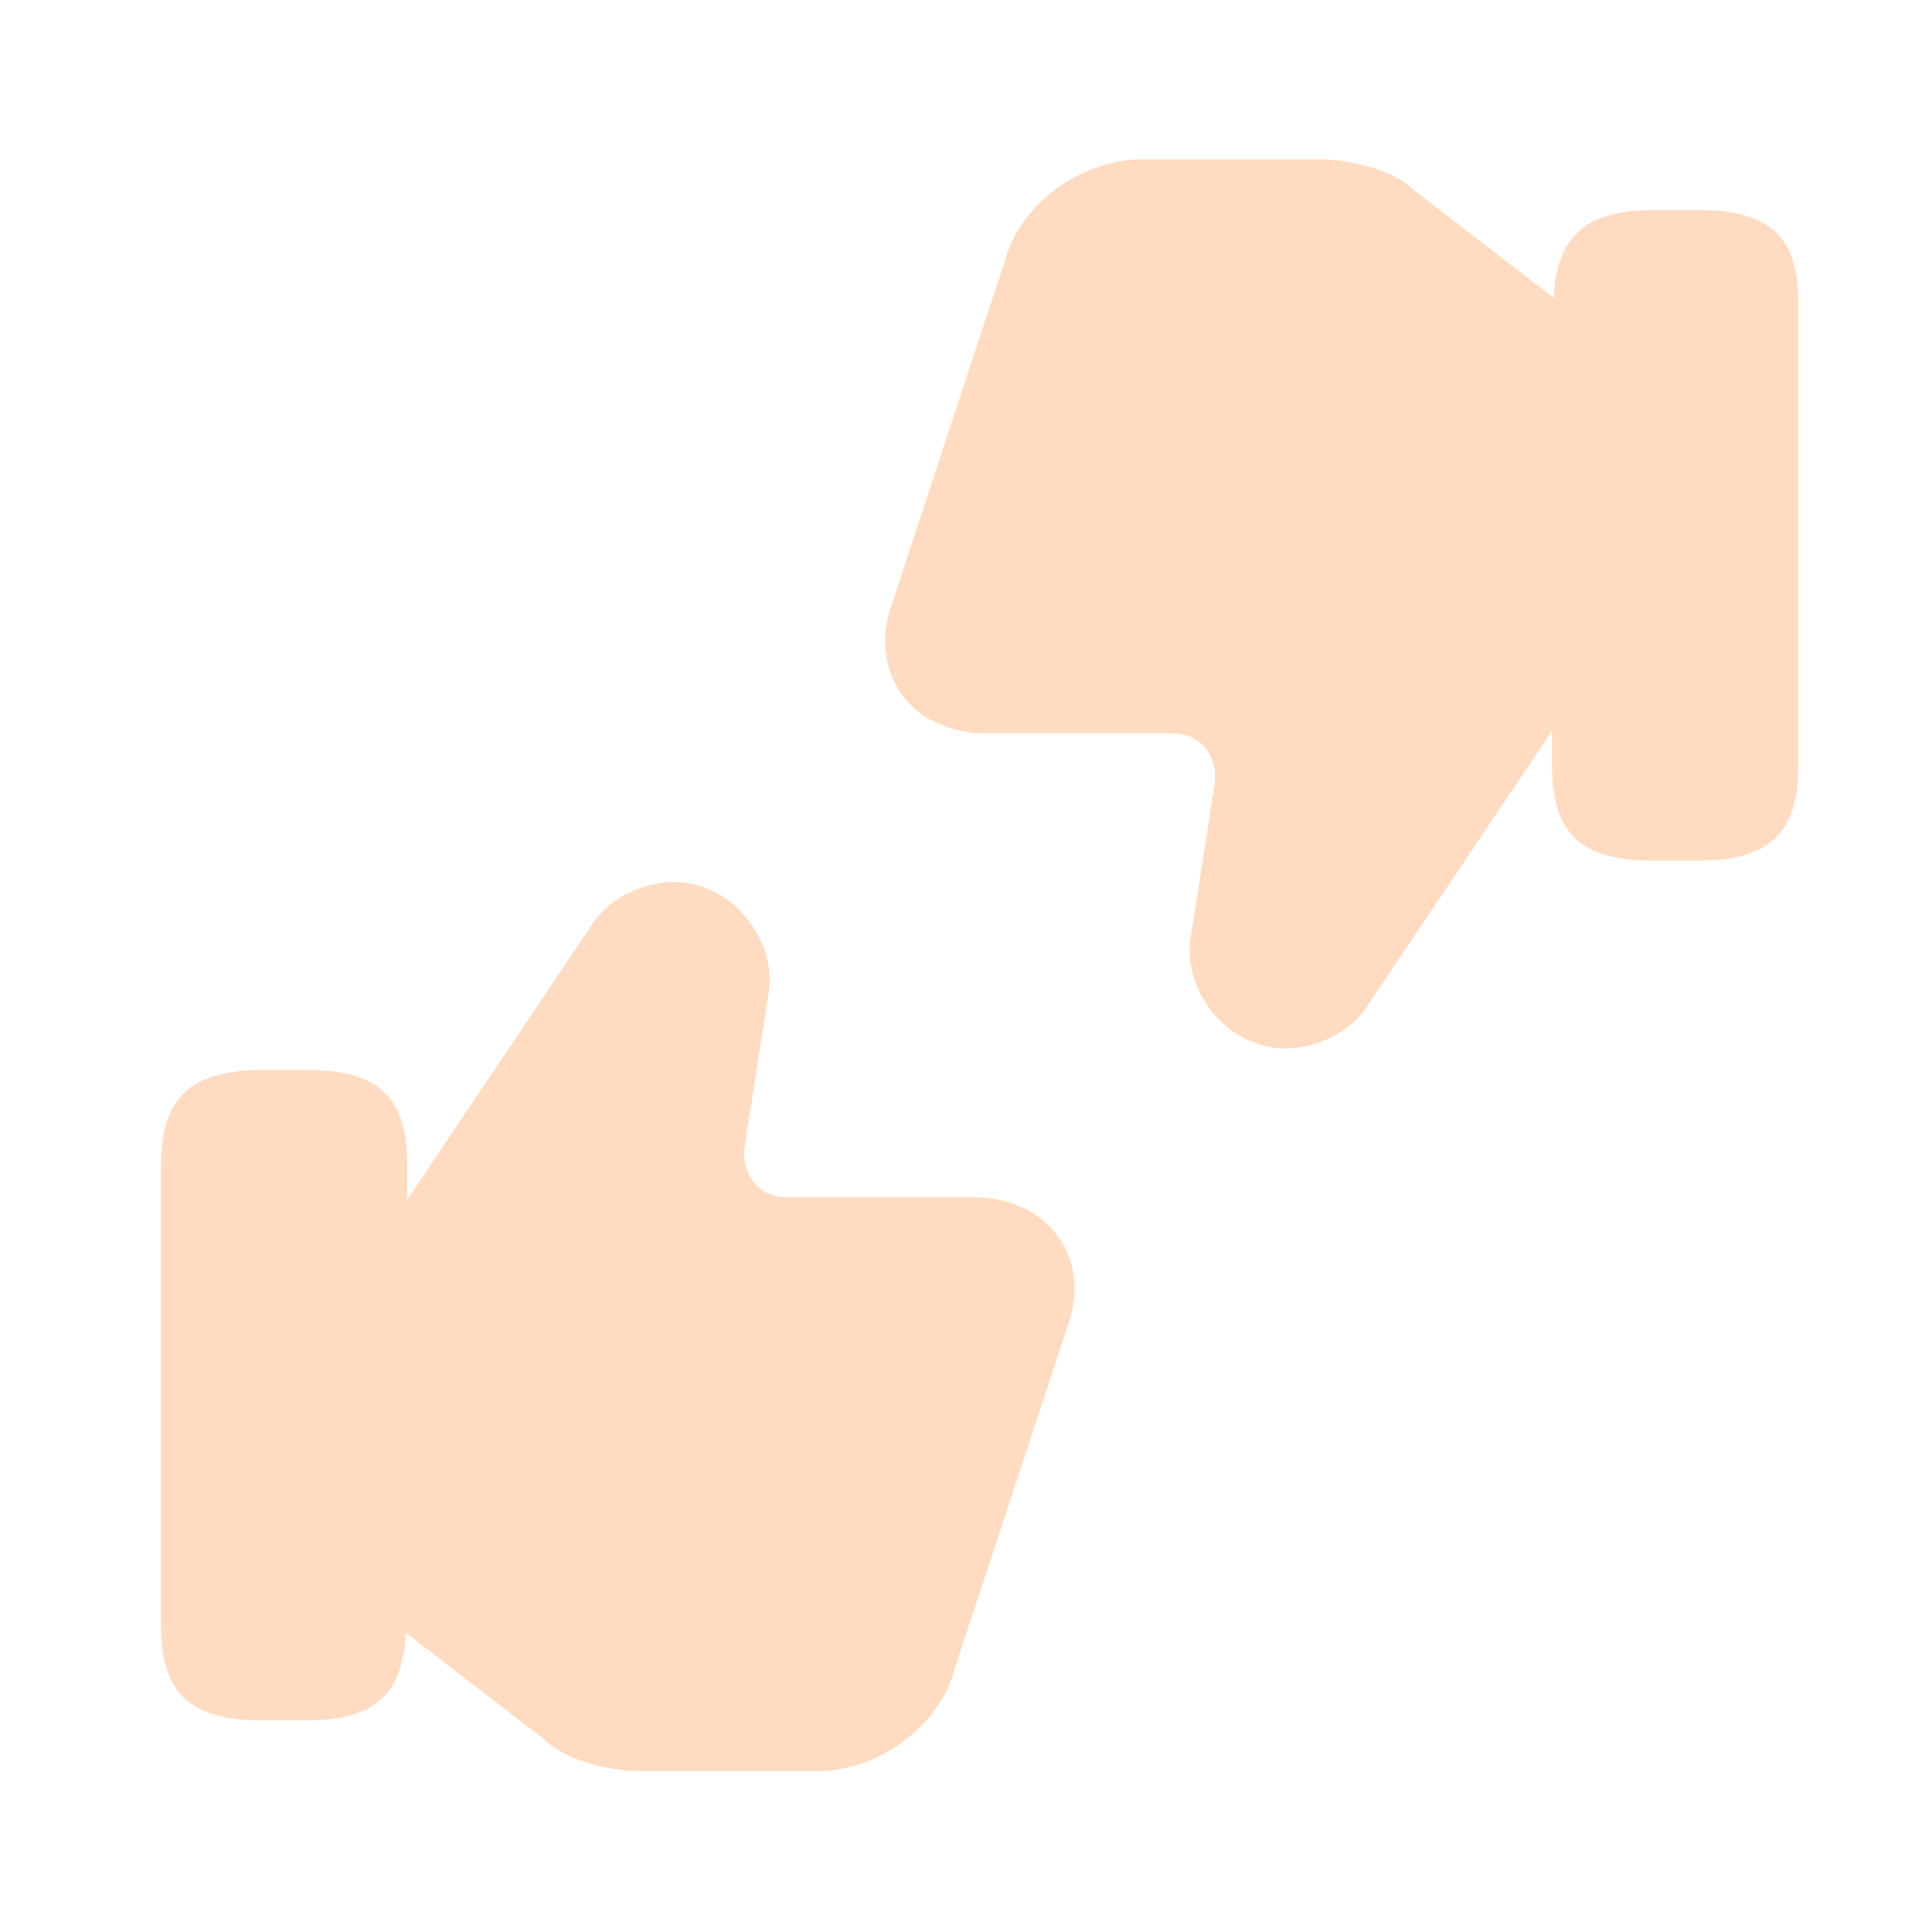
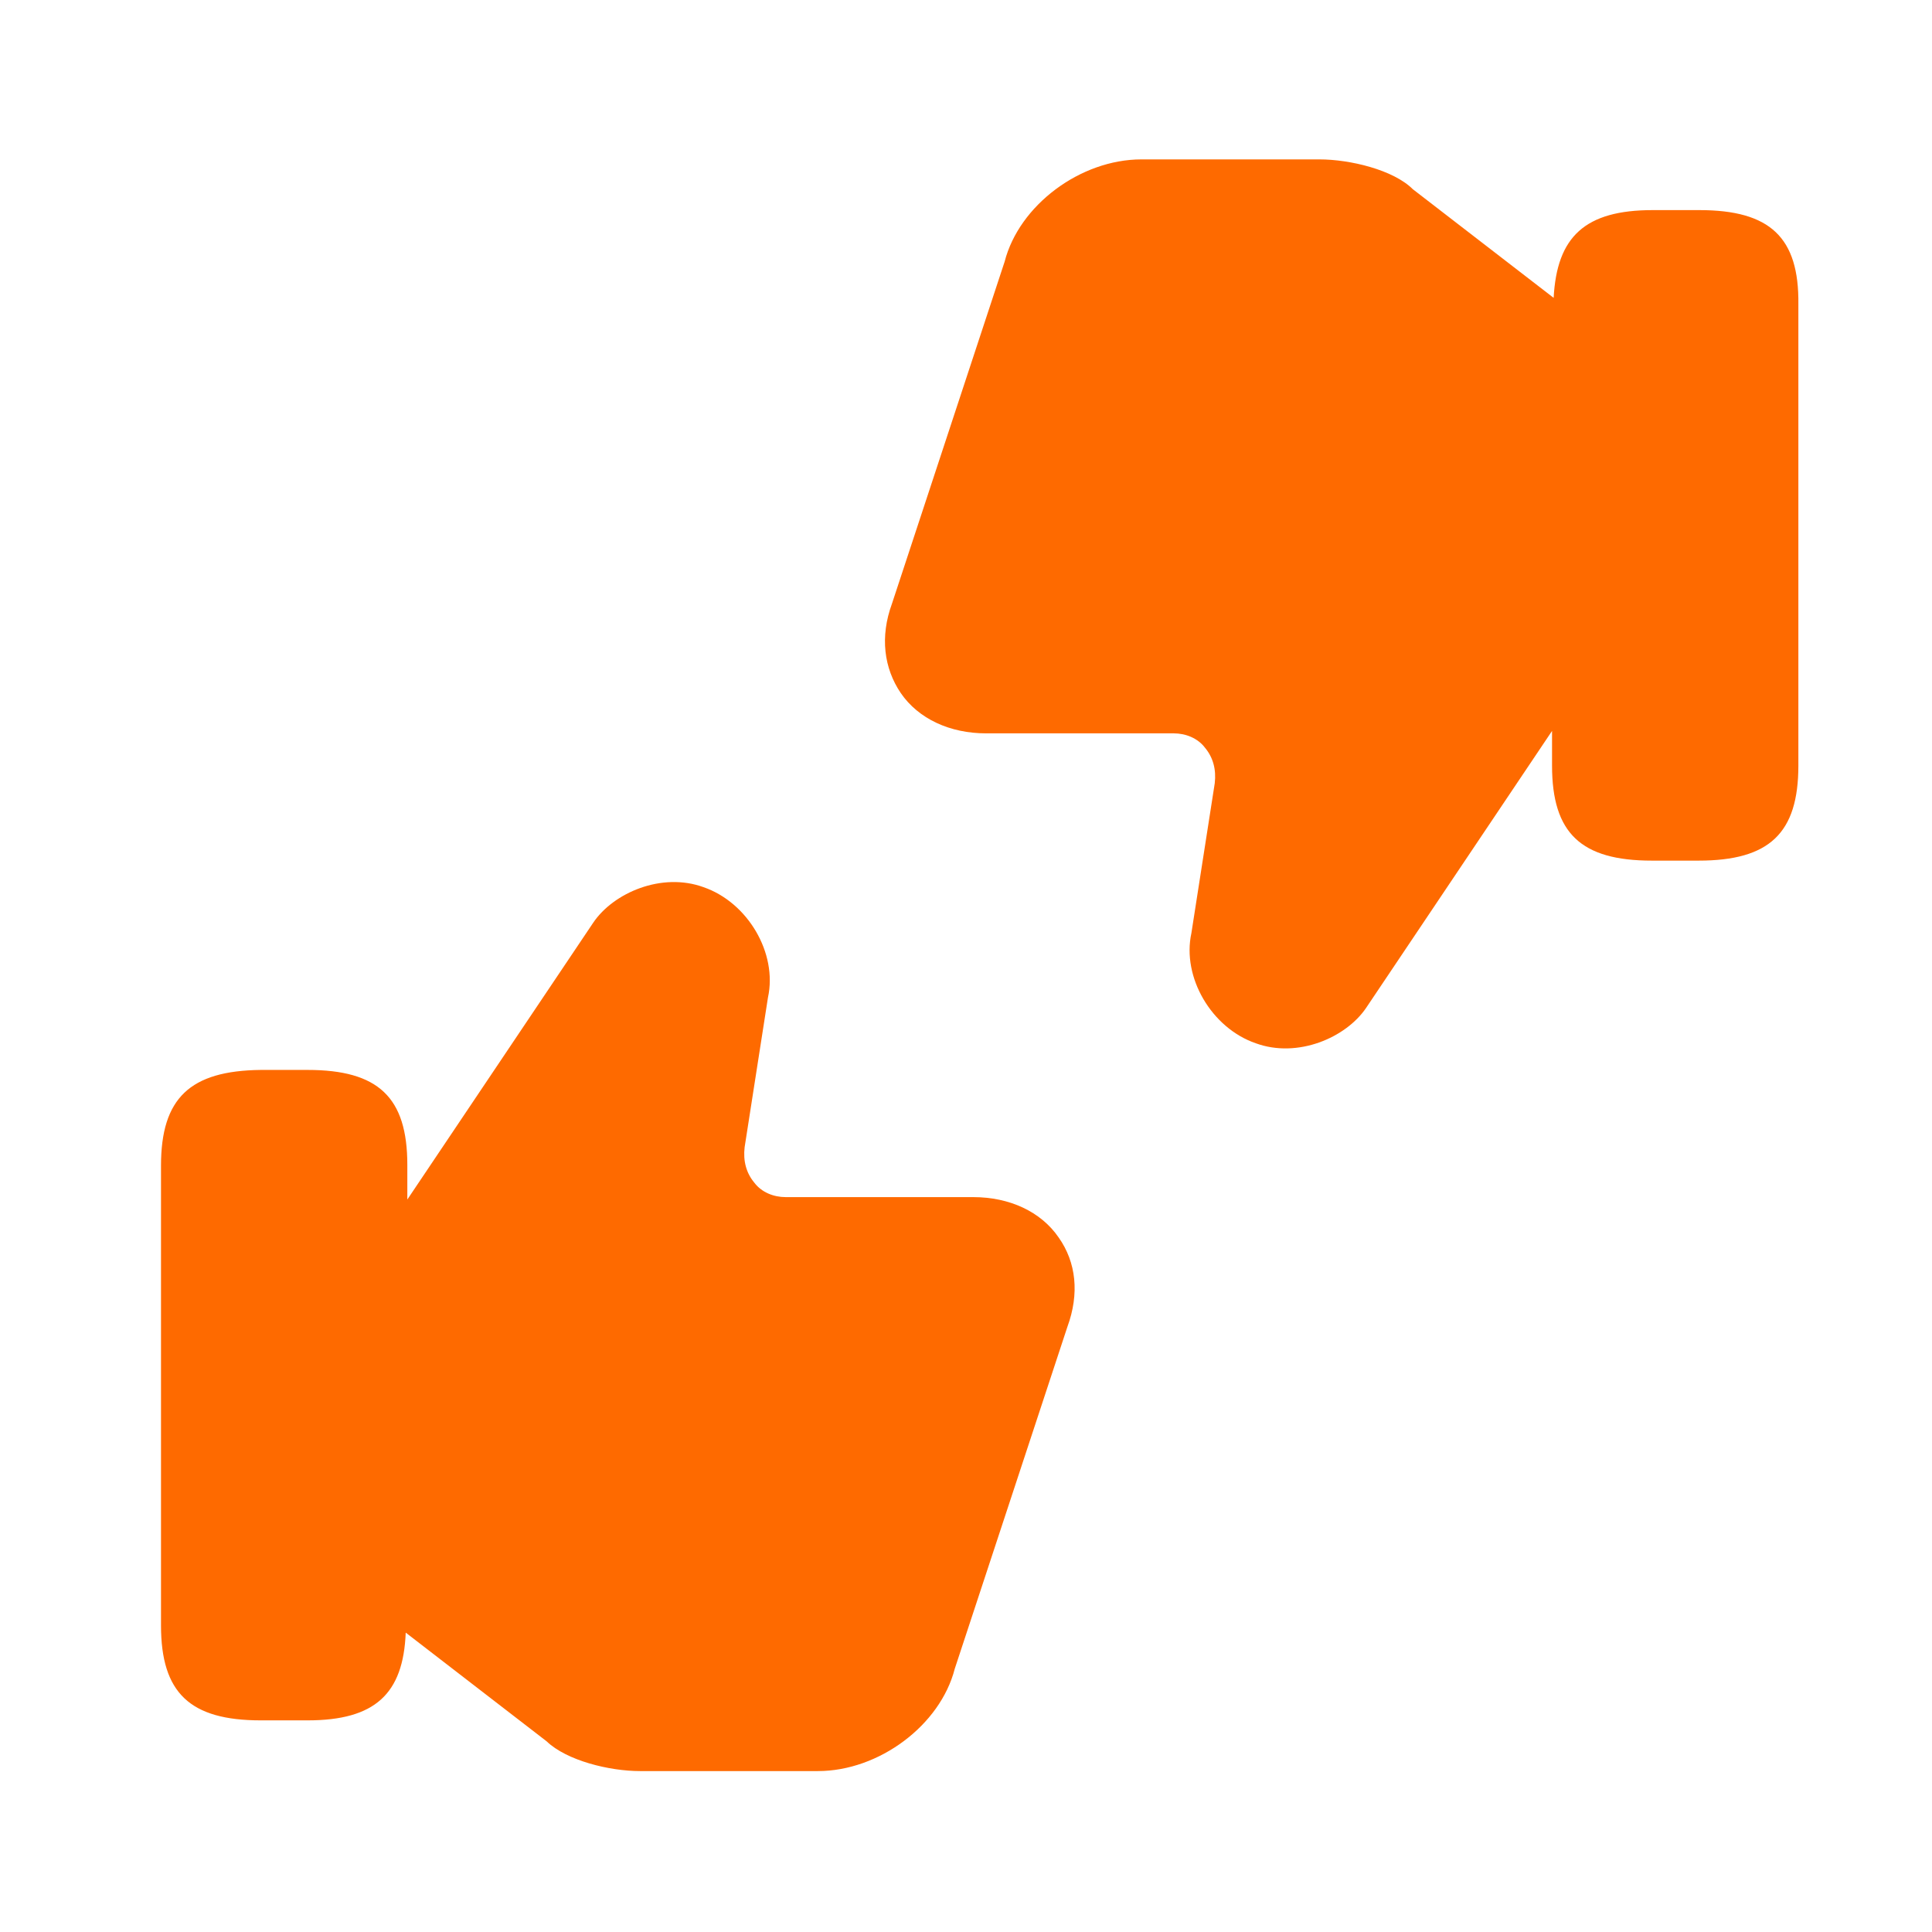
<svg xmlns="http://www.w3.org/2000/svg" width="24" height="24" viewBox="0 0 24 24" fill="none">
-   <path d="M13.15 15.371C12.93 15.051 12.54 14.871 12.09 14.871H9.76C9.61 14.871 9.46 14.811 9.37 14.691C9.27 14.571 9.23 14.421 9.25 14.251L9.54 12.391C9.66 11.841 9.29 11.211 8.74 11.021C8.22 10.831 7.62 11.091 7.37 11.461L5.06 14.901V14.471C5.06 13.631 4.7 13.291 3.82 13.291H3.24C2.36 13.301 2 13.641 2 14.481V20.191C2 21.031 2.36 21.371 3.24 21.371H3.82C4.66 21.371 5.01 21.041 5.04 20.281L6.79 21.631C7.04 21.871 7.57 22.001 7.95 22.001H10.16C10.92 22.001 11.68 21.431 11.86 20.731L13.26 16.481C13.41 16.071 13.37 15.681 13.15 15.371Z" fill="#FFDCC1" />
-   <path d="M21.11 2.61H20.53C19.69 2.61 19.34 2.94 19.3 3.7L17.55 2.35C17.31 2.11 16.77 1.98 16.39 1.98H14.18C13.42 1.98 12.66 2.55 12.48 3.25L11.08 7.5C10.93 7.91 10.98 8.3 11.19 8.61C11.41 8.93 11.8 9.11 12.25 9.11H14.58C14.73 9.11 14.88 9.17 14.97 9.29C15.07 9.41 15.11 9.56 15.09 9.73L14.8 11.591C14.68 12.14 15.05 12.771 15.6 12.96C16.12 13.15 16.72 12.89 16.97 12.521L19.28 9.08V9.51C19.28 10.351 19.64 10.691 20.52 10.691H21.1C21.98 10.691 22.34 10.351 22.34 9.51V3.78C22.35 2.95 21.99 2.61 21.11 2.61Z" fill="#FFDCC1" />
+   <path d="M13.15 15.371C12.93 15.051 12.54 14.871 12.09 14.871H9.76C9.61 14.871 9.46 14.811 9.37 14.691C9.27 14.571 9.23 14.421 9.25 14.251L9.54 12.391C9.66 11.841 9.29 11.211 8.74 11.021C8.22 10.831 7.62 11.091 7.37 11.461L5.06 14.901V14.471C5.06 13.631 4.7 13.291 3.82 13.291H3.24C2.36 13.301 2 13.641 2 14.481V20.191C2 21.031 2.36 21.371 3.24 21.371H3.82C4.66 21.371 5.01 21.041 5.04 20.281L6.79 21.631C7.04 21.871 7.57 22.001 7.95 22.001H10.16C10.92 22.001 11.68 21.431 11.86 20.731L13.26 16.481C13.41 16.071 13.37 15.681 13.15 15.371Z" fill="#FE6A00" />
+   <path d="M21.11 2.61H20.53C19.69 2.61 19.34 2.94 19.3 3.7L17.55 2.35C17.31 2.11 16.77 1.98 16.39 1.98H14.18C13.42 1.98 12.66 2.55 12.48 3.25L11.08 7.5C10.93 7.91 10.98 8.3 11.19 8.61C11.41 8.93 11.8 9.11 12.25 9.11H14.58C14.73 9.11 14.88 9.17 14.97 9.29C15.07 9.41 15.11 9.56 15.09 9.73L14.8 11.591C14.68 12.14 15.05 12.771 15.6 12.96C16.12 13.15 16.72 12.89 16.97 12.521L19.28 9.08V9.51C19.28 10.351 19.64 10.691 20.52 10.691H21.1C21.98 10.691 22.34 10.351 22.34 9.51V3.78C22.35 2.95 21.99 2.61 21.11 2.61Z" fill="#FE6A00" />
</svg>
